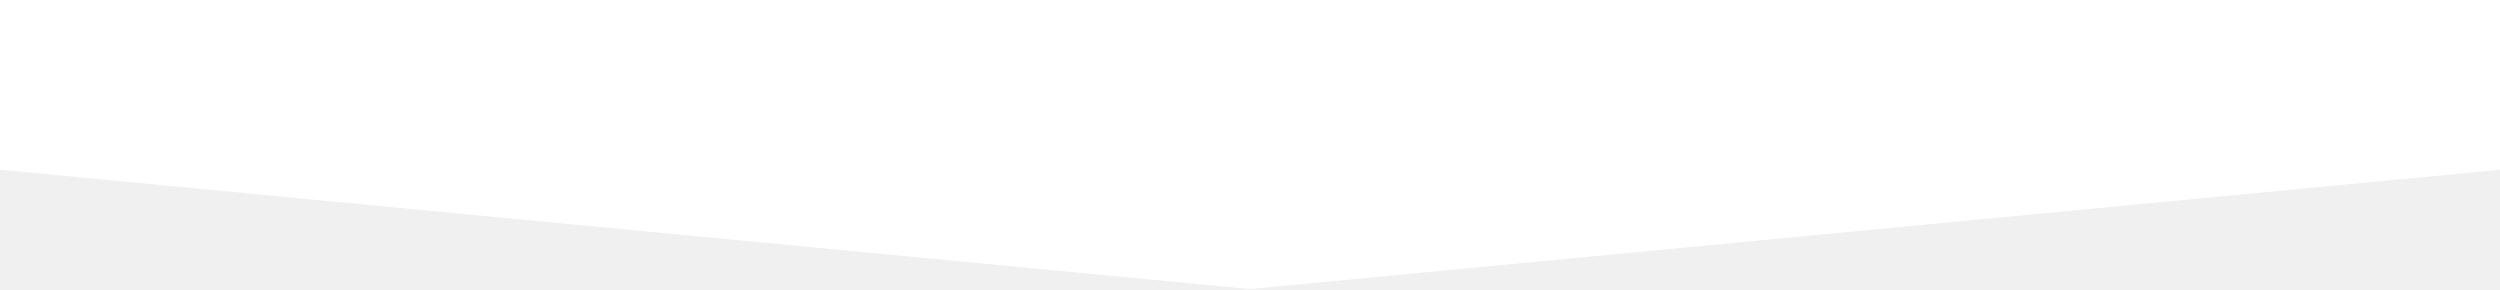
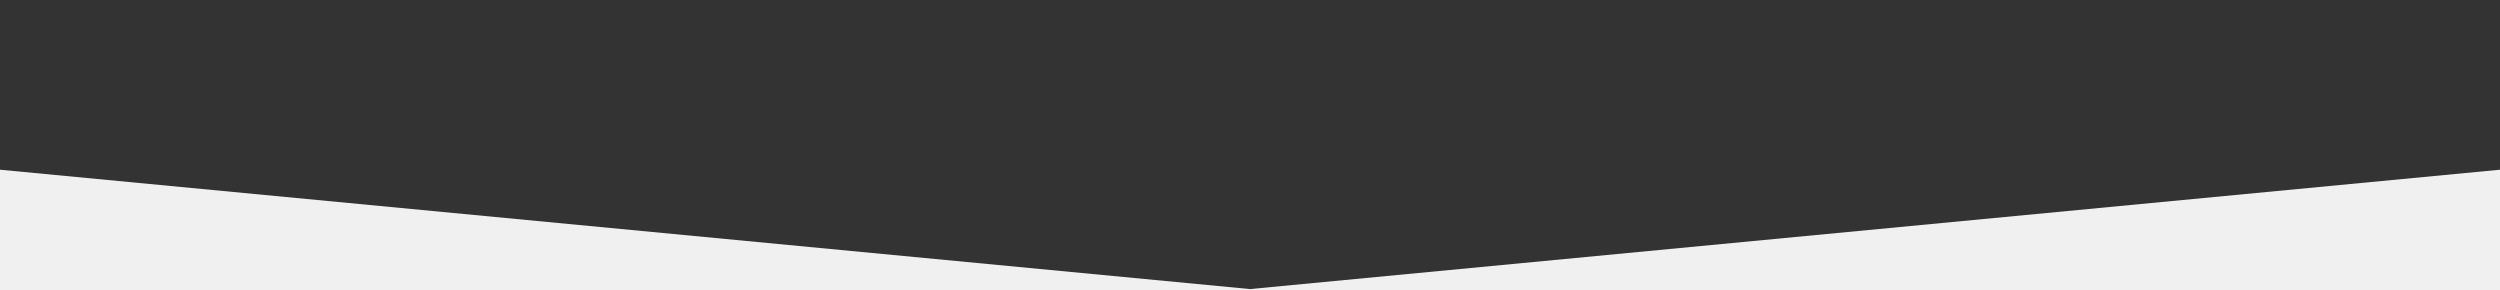
<svg xmlns="http://www.w3.org/2000/svg" version="1.1" id="Layer_1" x="0px" y="0px" width="320px" height="37px" viewBox="0 12.452 320 37" enable-background="new 0 12.452 320 37" xml:space="preserve">
-   <polygon fill="#ffffff" points="320,12.452 0,12.452 0,34.175 160,49.452 320,34.175 " />
+   <polygon fill="#333333" points="320,12.452 0,12.452 0,34.175 160,49.452 320,34.175 " />
</svg>
